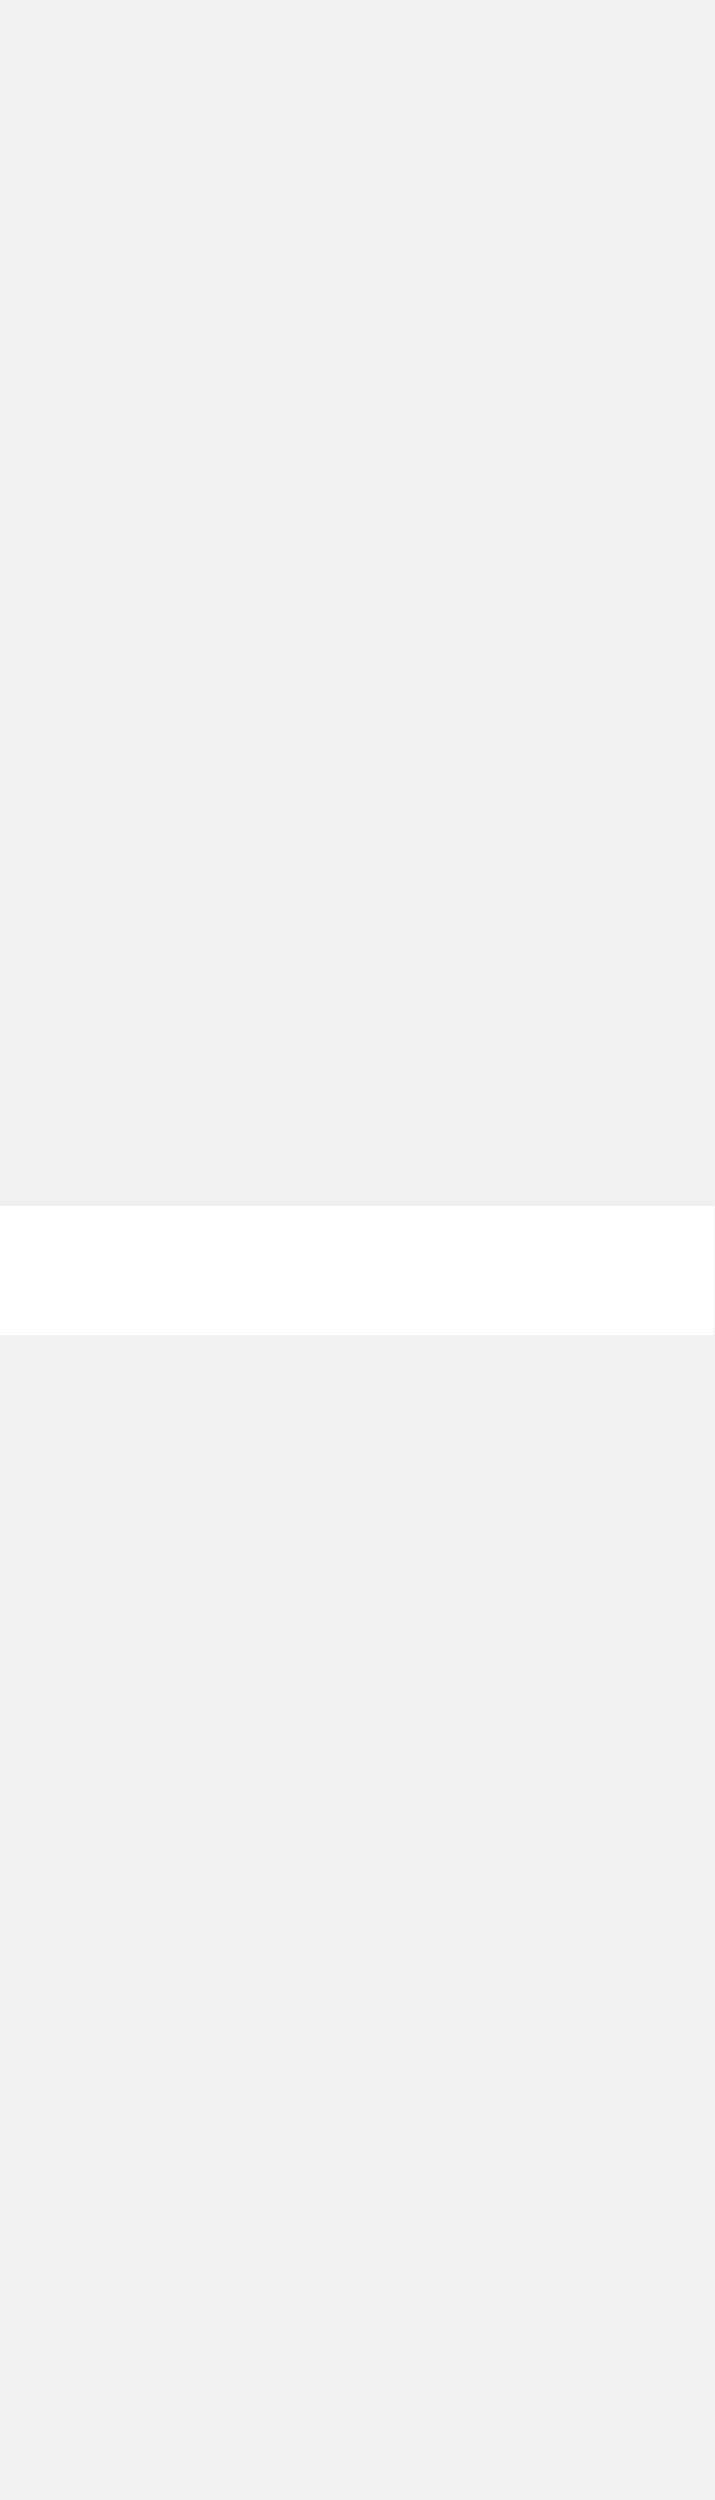
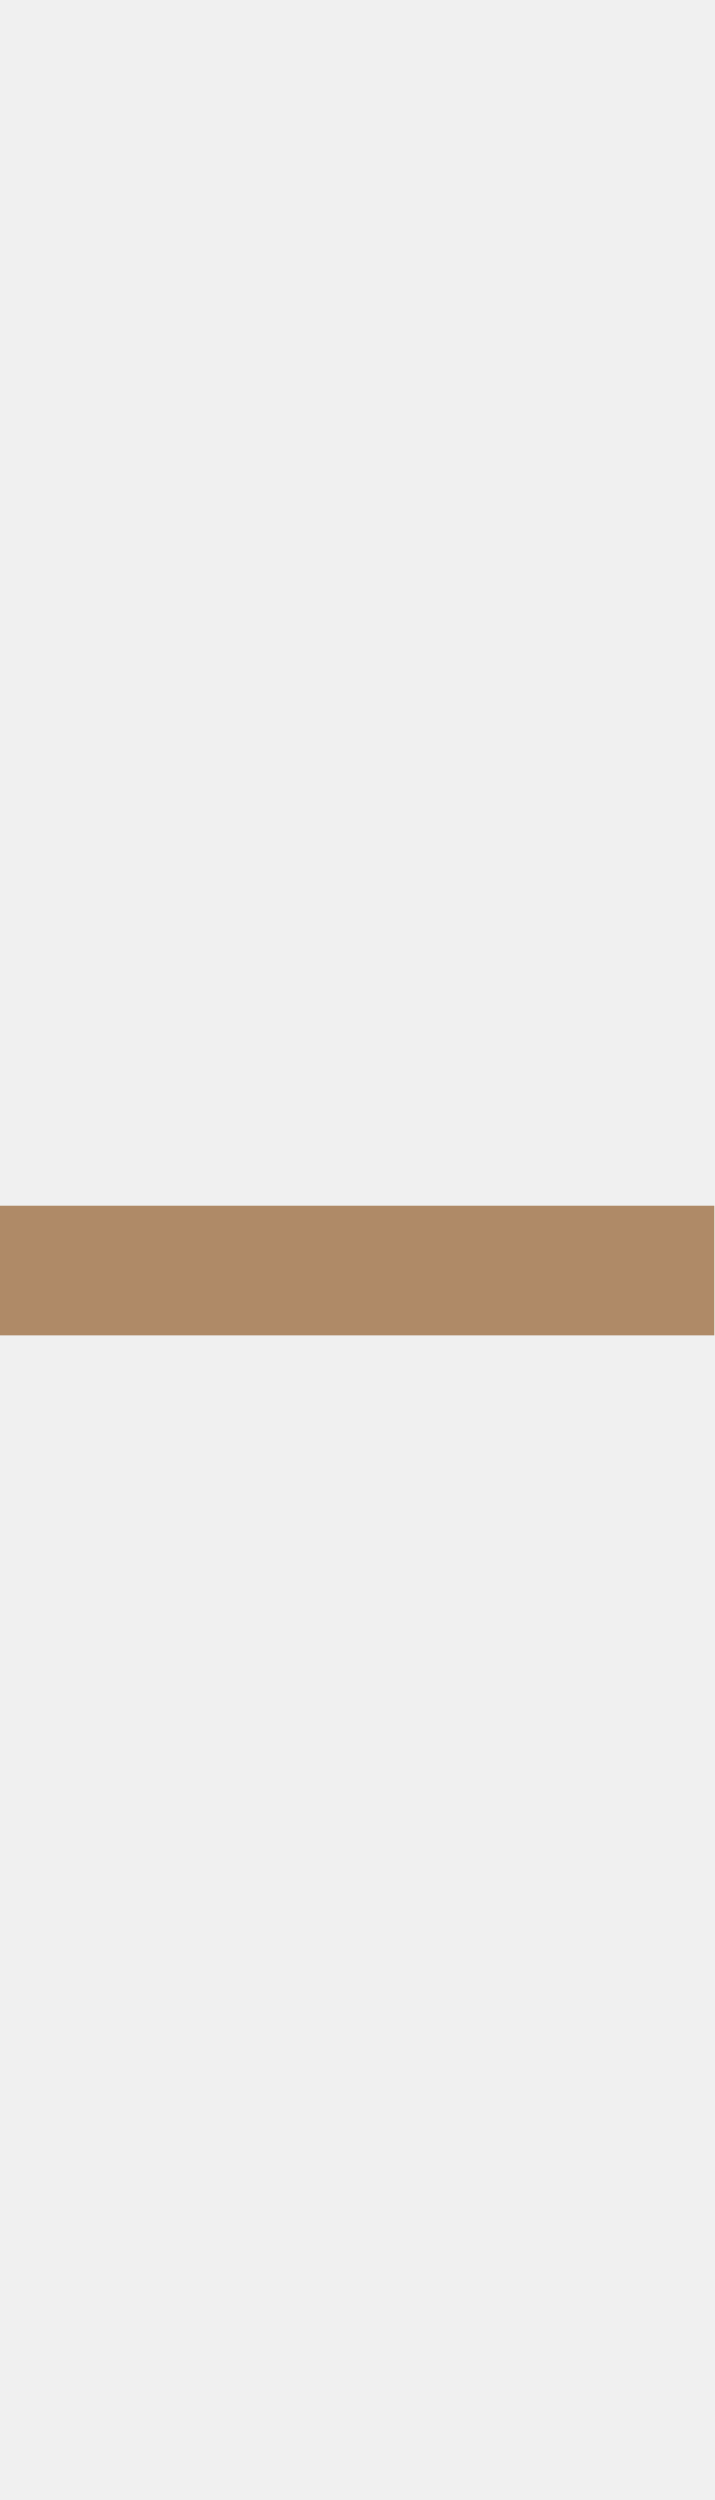
<svg xmlns="http://www.w3.org/2000/svg" viewBox="0 0 10 35" preserveAspectRatio="none">
  <defs>
-     <style>.a{fill:#fff;}</style>
+     <style>.a{fill:#af8a67;}</style>
  </defs>
  <rect class="a" y="16.88" width="10" height="1.815" />
</svg>
